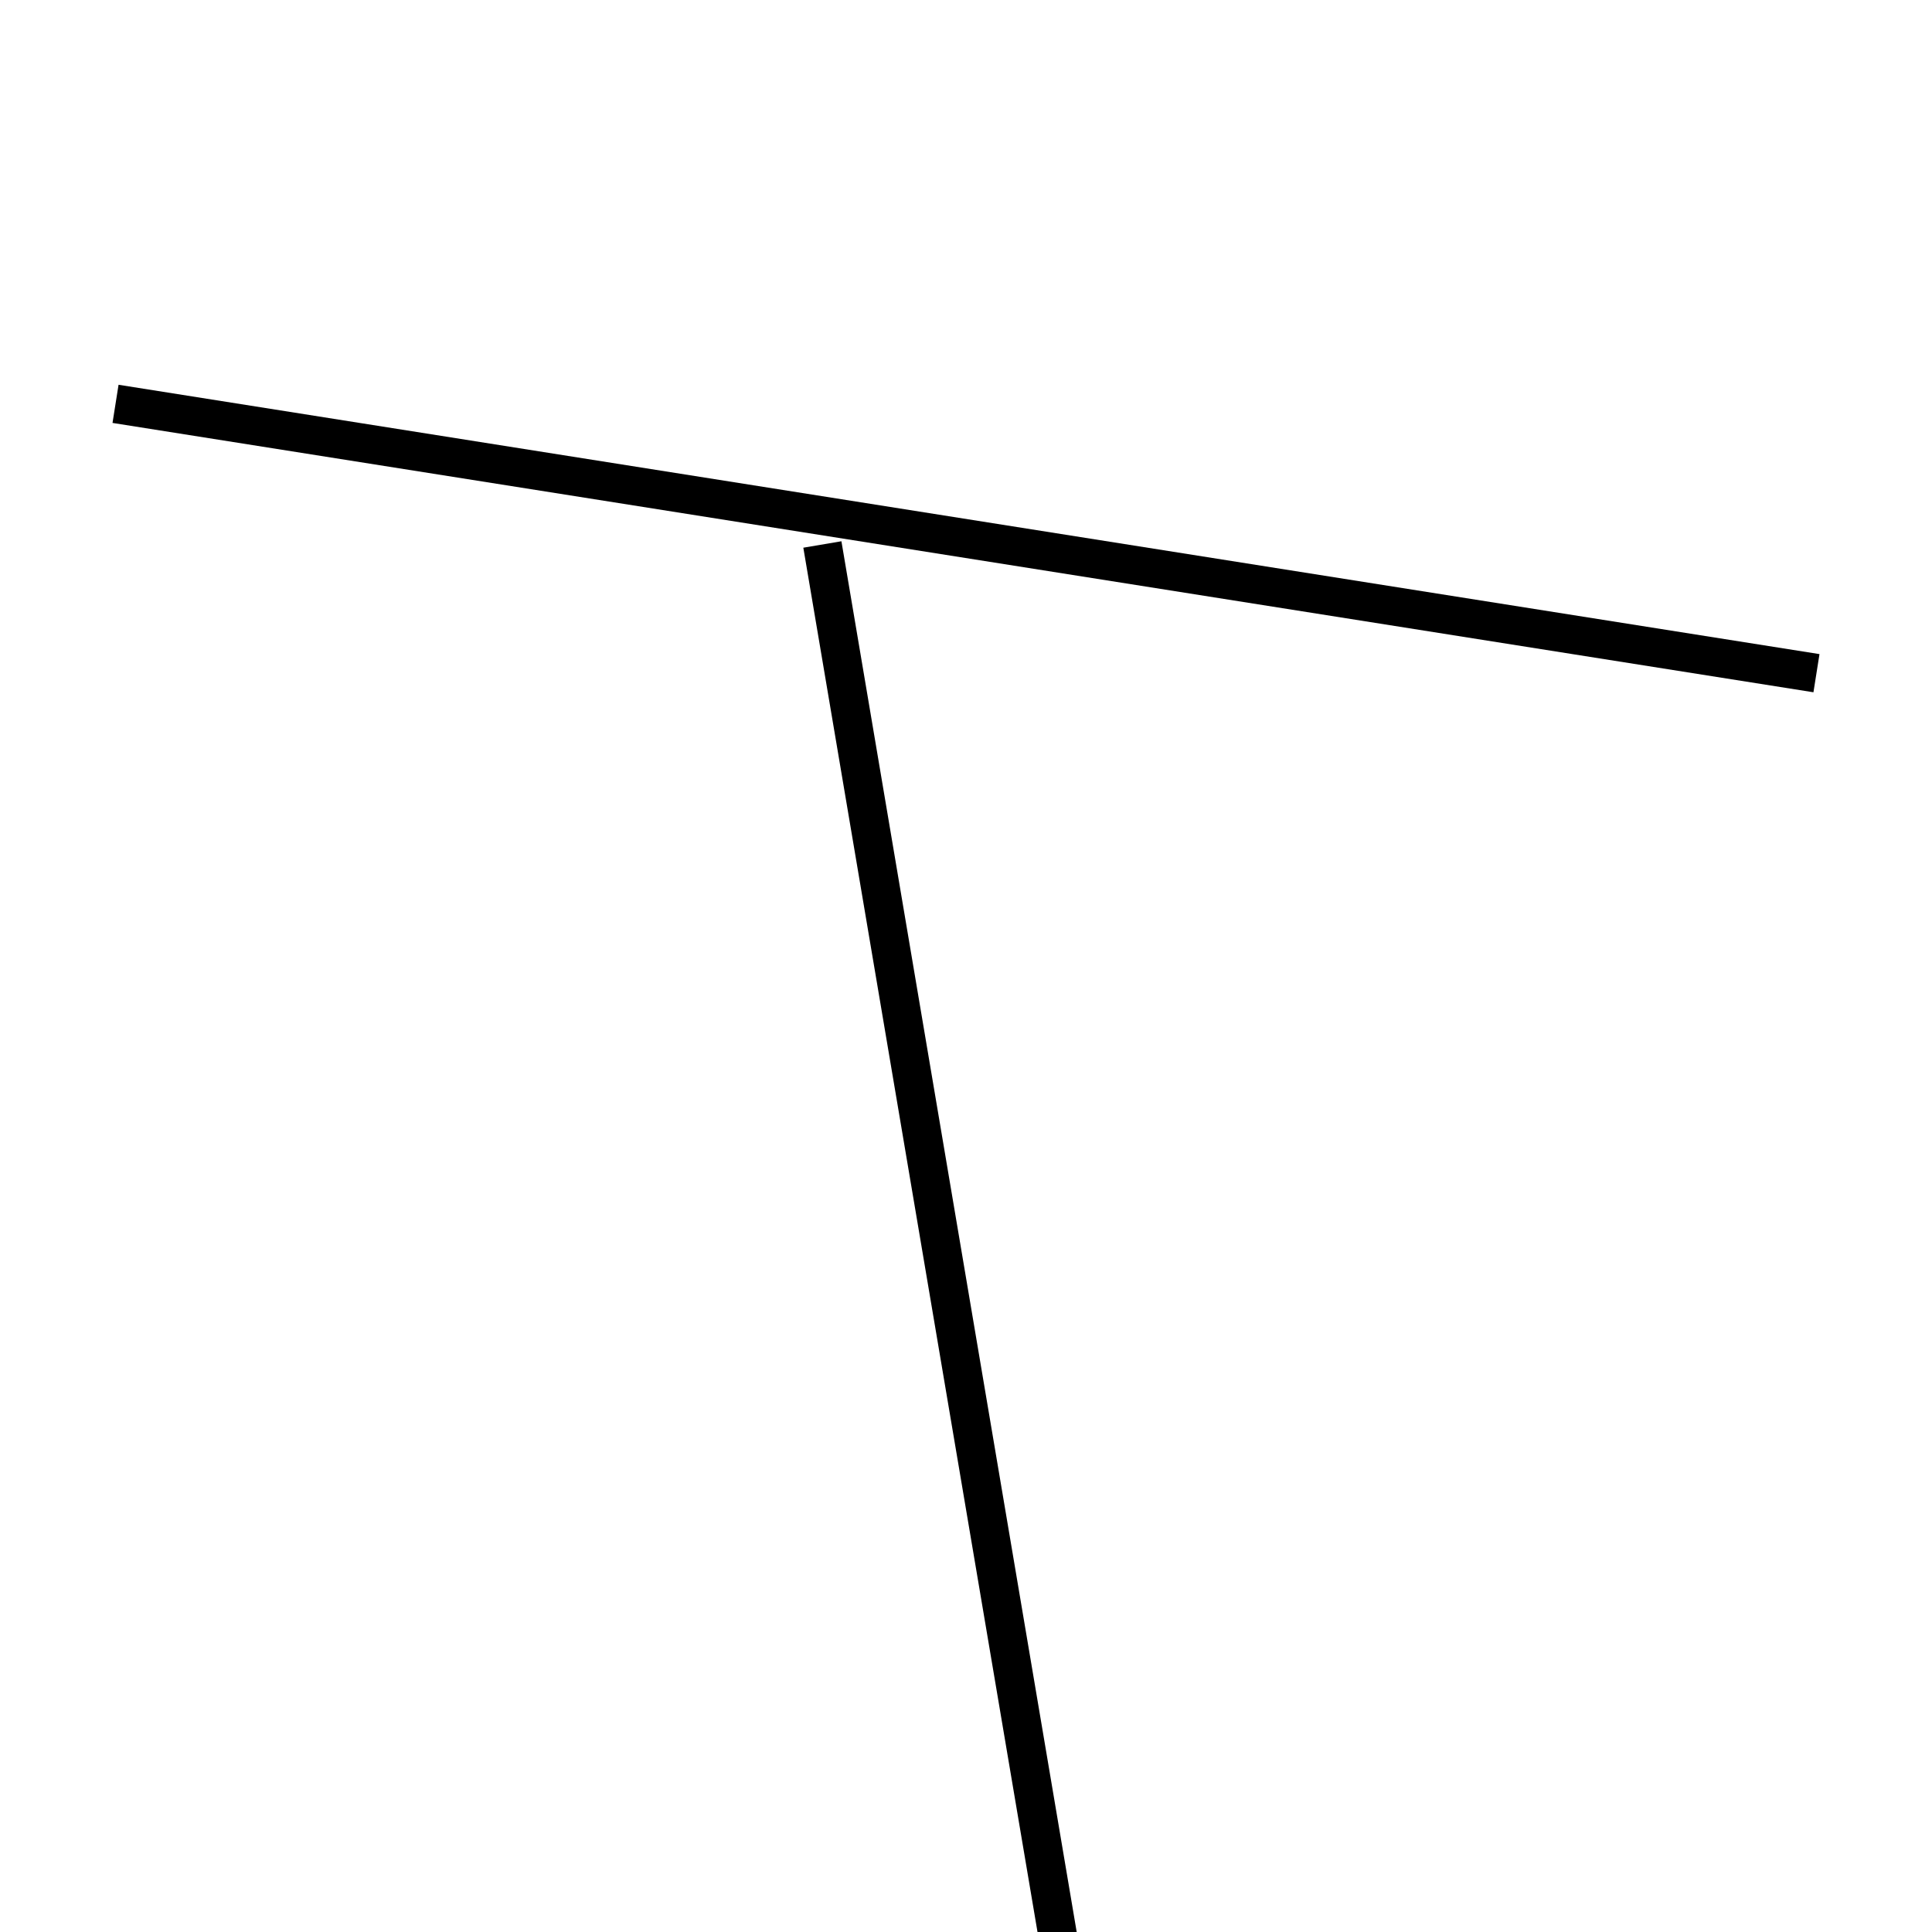
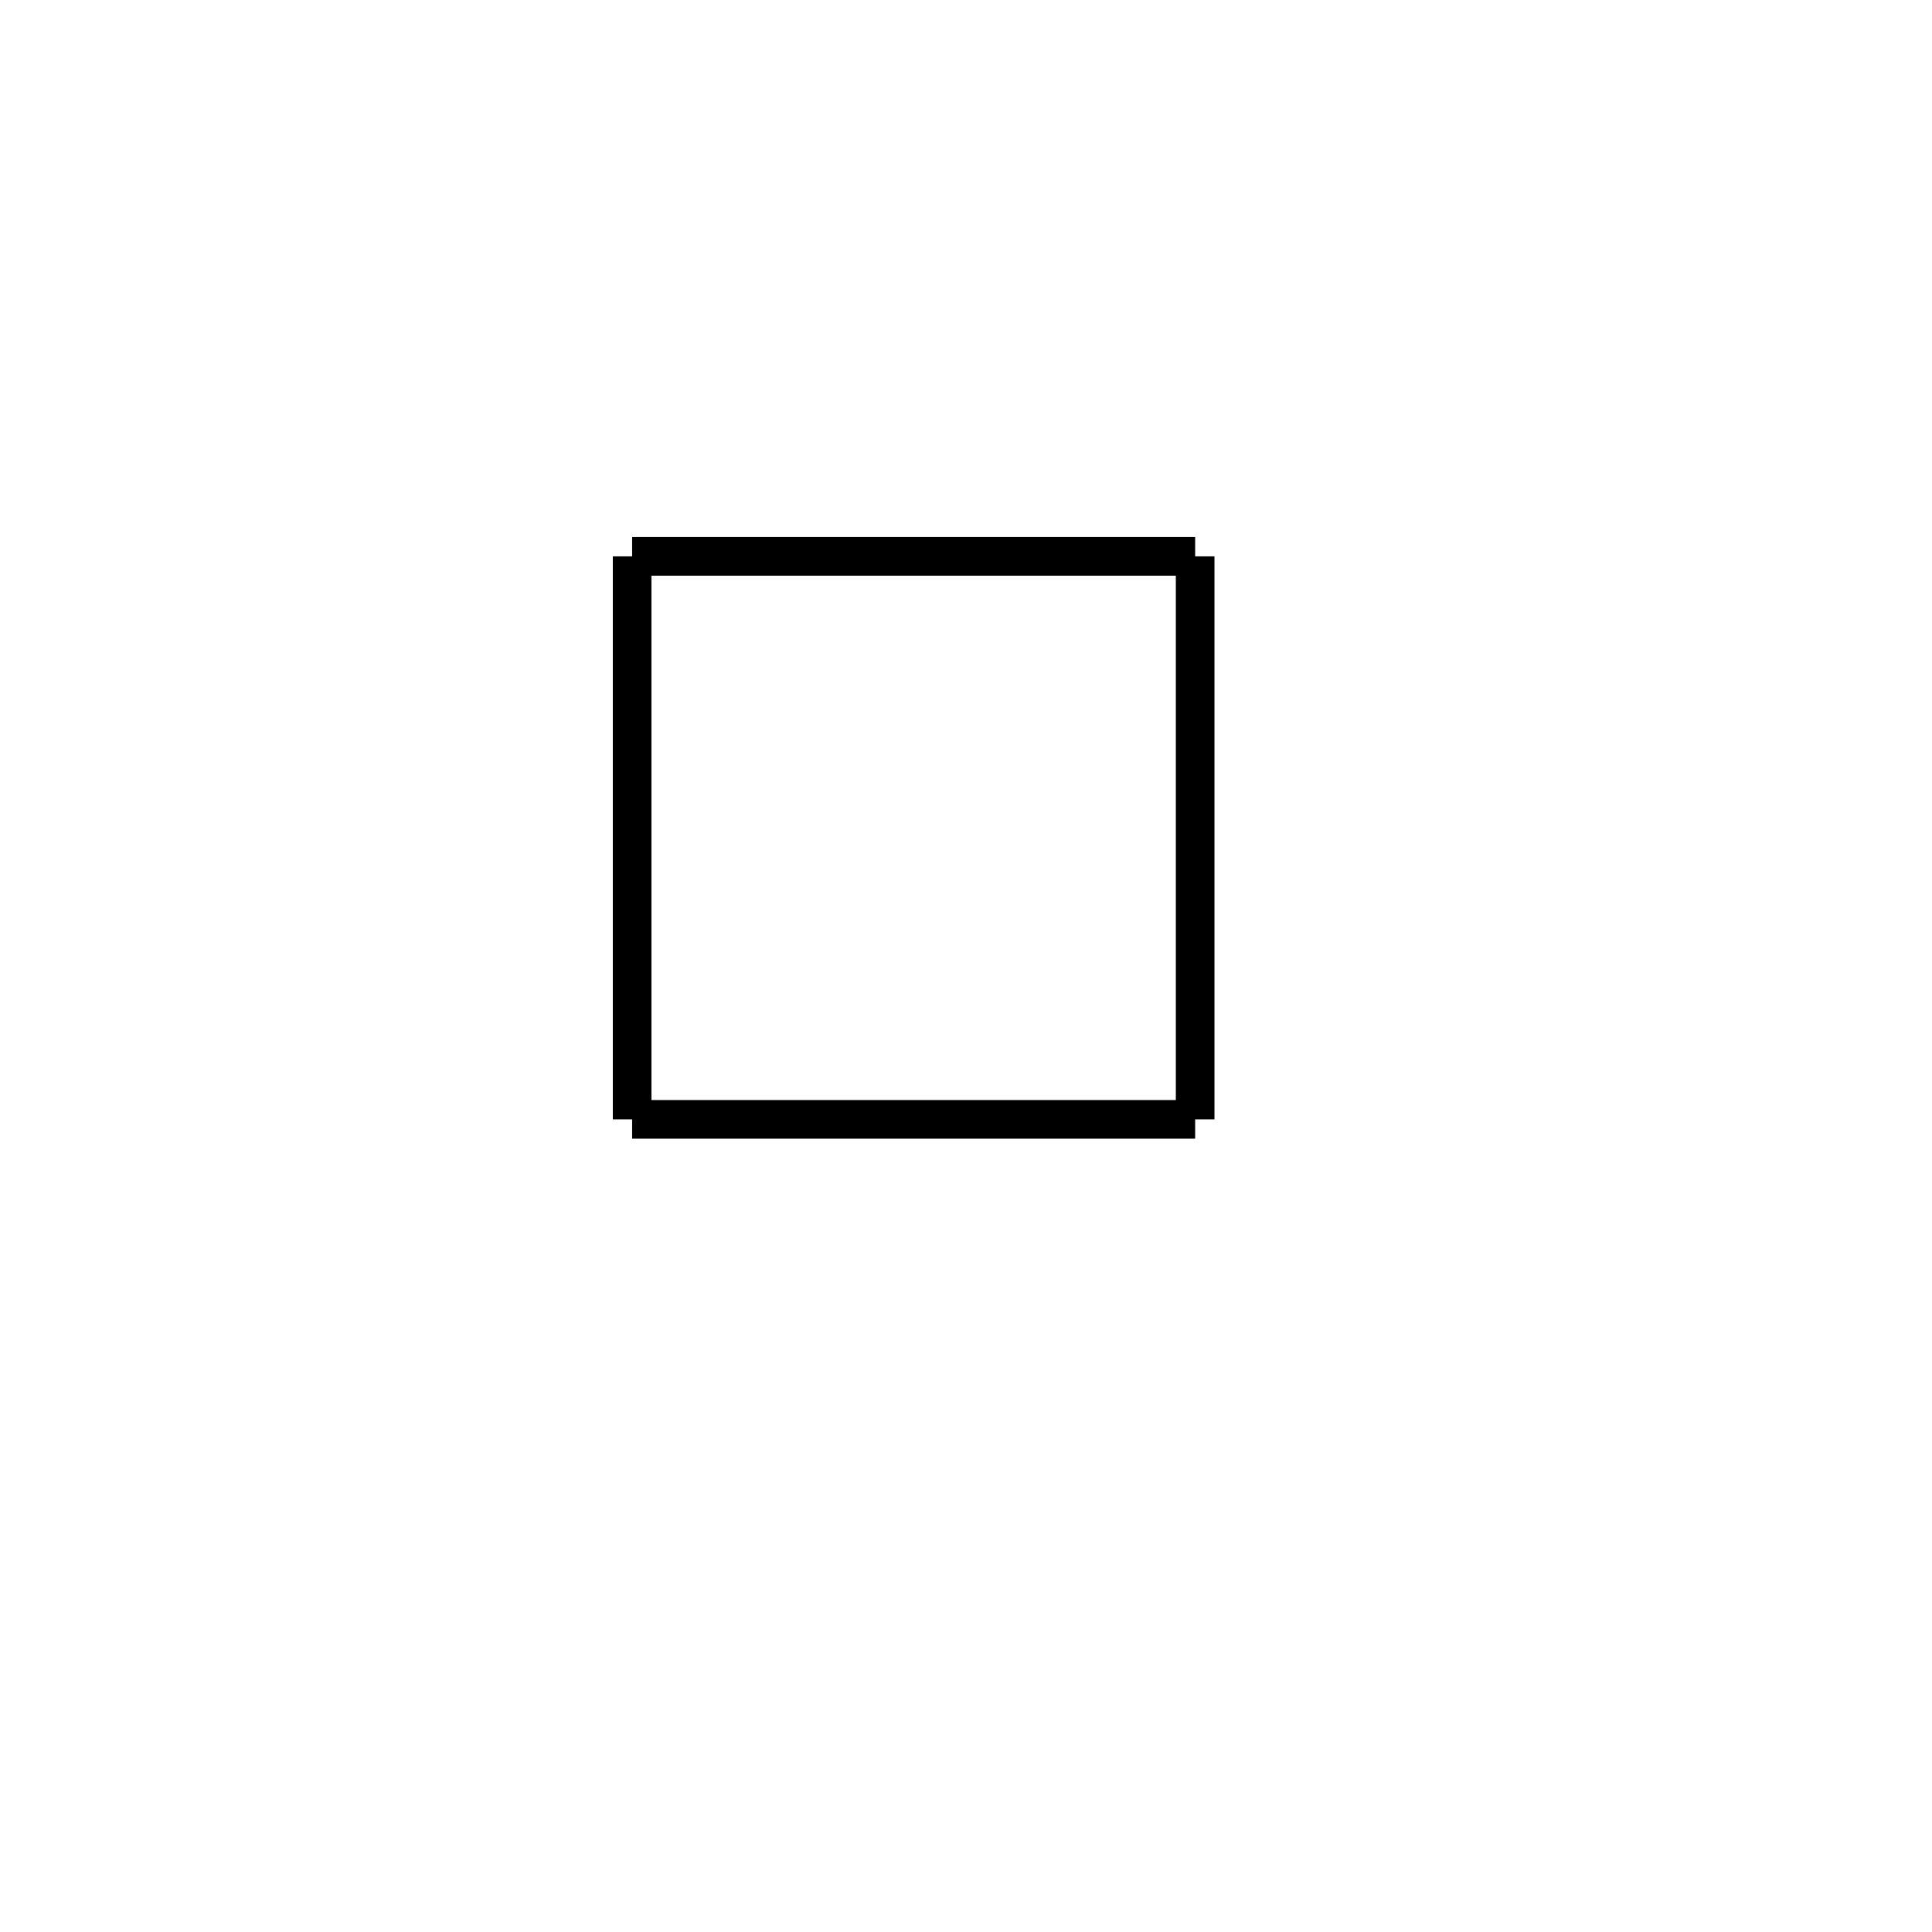
<svg xmlns="http://www.w3.org/2000/svg" height="100" width="100">
  <rect stroke-width="5" stroke="#ffffff" fill="#ffffff" height="100" width="100" y="0" x="0" />
-   <line x1="42.566" y1="28.182" x2="57.434" y2="116.071" stroke-width="2" stroke="black" />
-   <line x1="5.98" y1="20.903" x2="94.02" y2="34.844" stroke-width="2" stroke="black" />
+   <line x1="61.861" y1="28.797" x2="61.861" y2="57.938" stroke-width="2" stroke="black" />
+   <line x1="61.861" y1="57.938" x2="32.719" y2="57.938" stroke-width="2" stroke="black" />
+   <line x1="32.719" y1="28.797" x2="32.719" y2="57.938" stroke-width="2" stroke="black" />
+   <line x1="61.861" y1="28.797" x2="32.719" y2="28.797" stroke-width="2" stroke="black" />
</svg>
